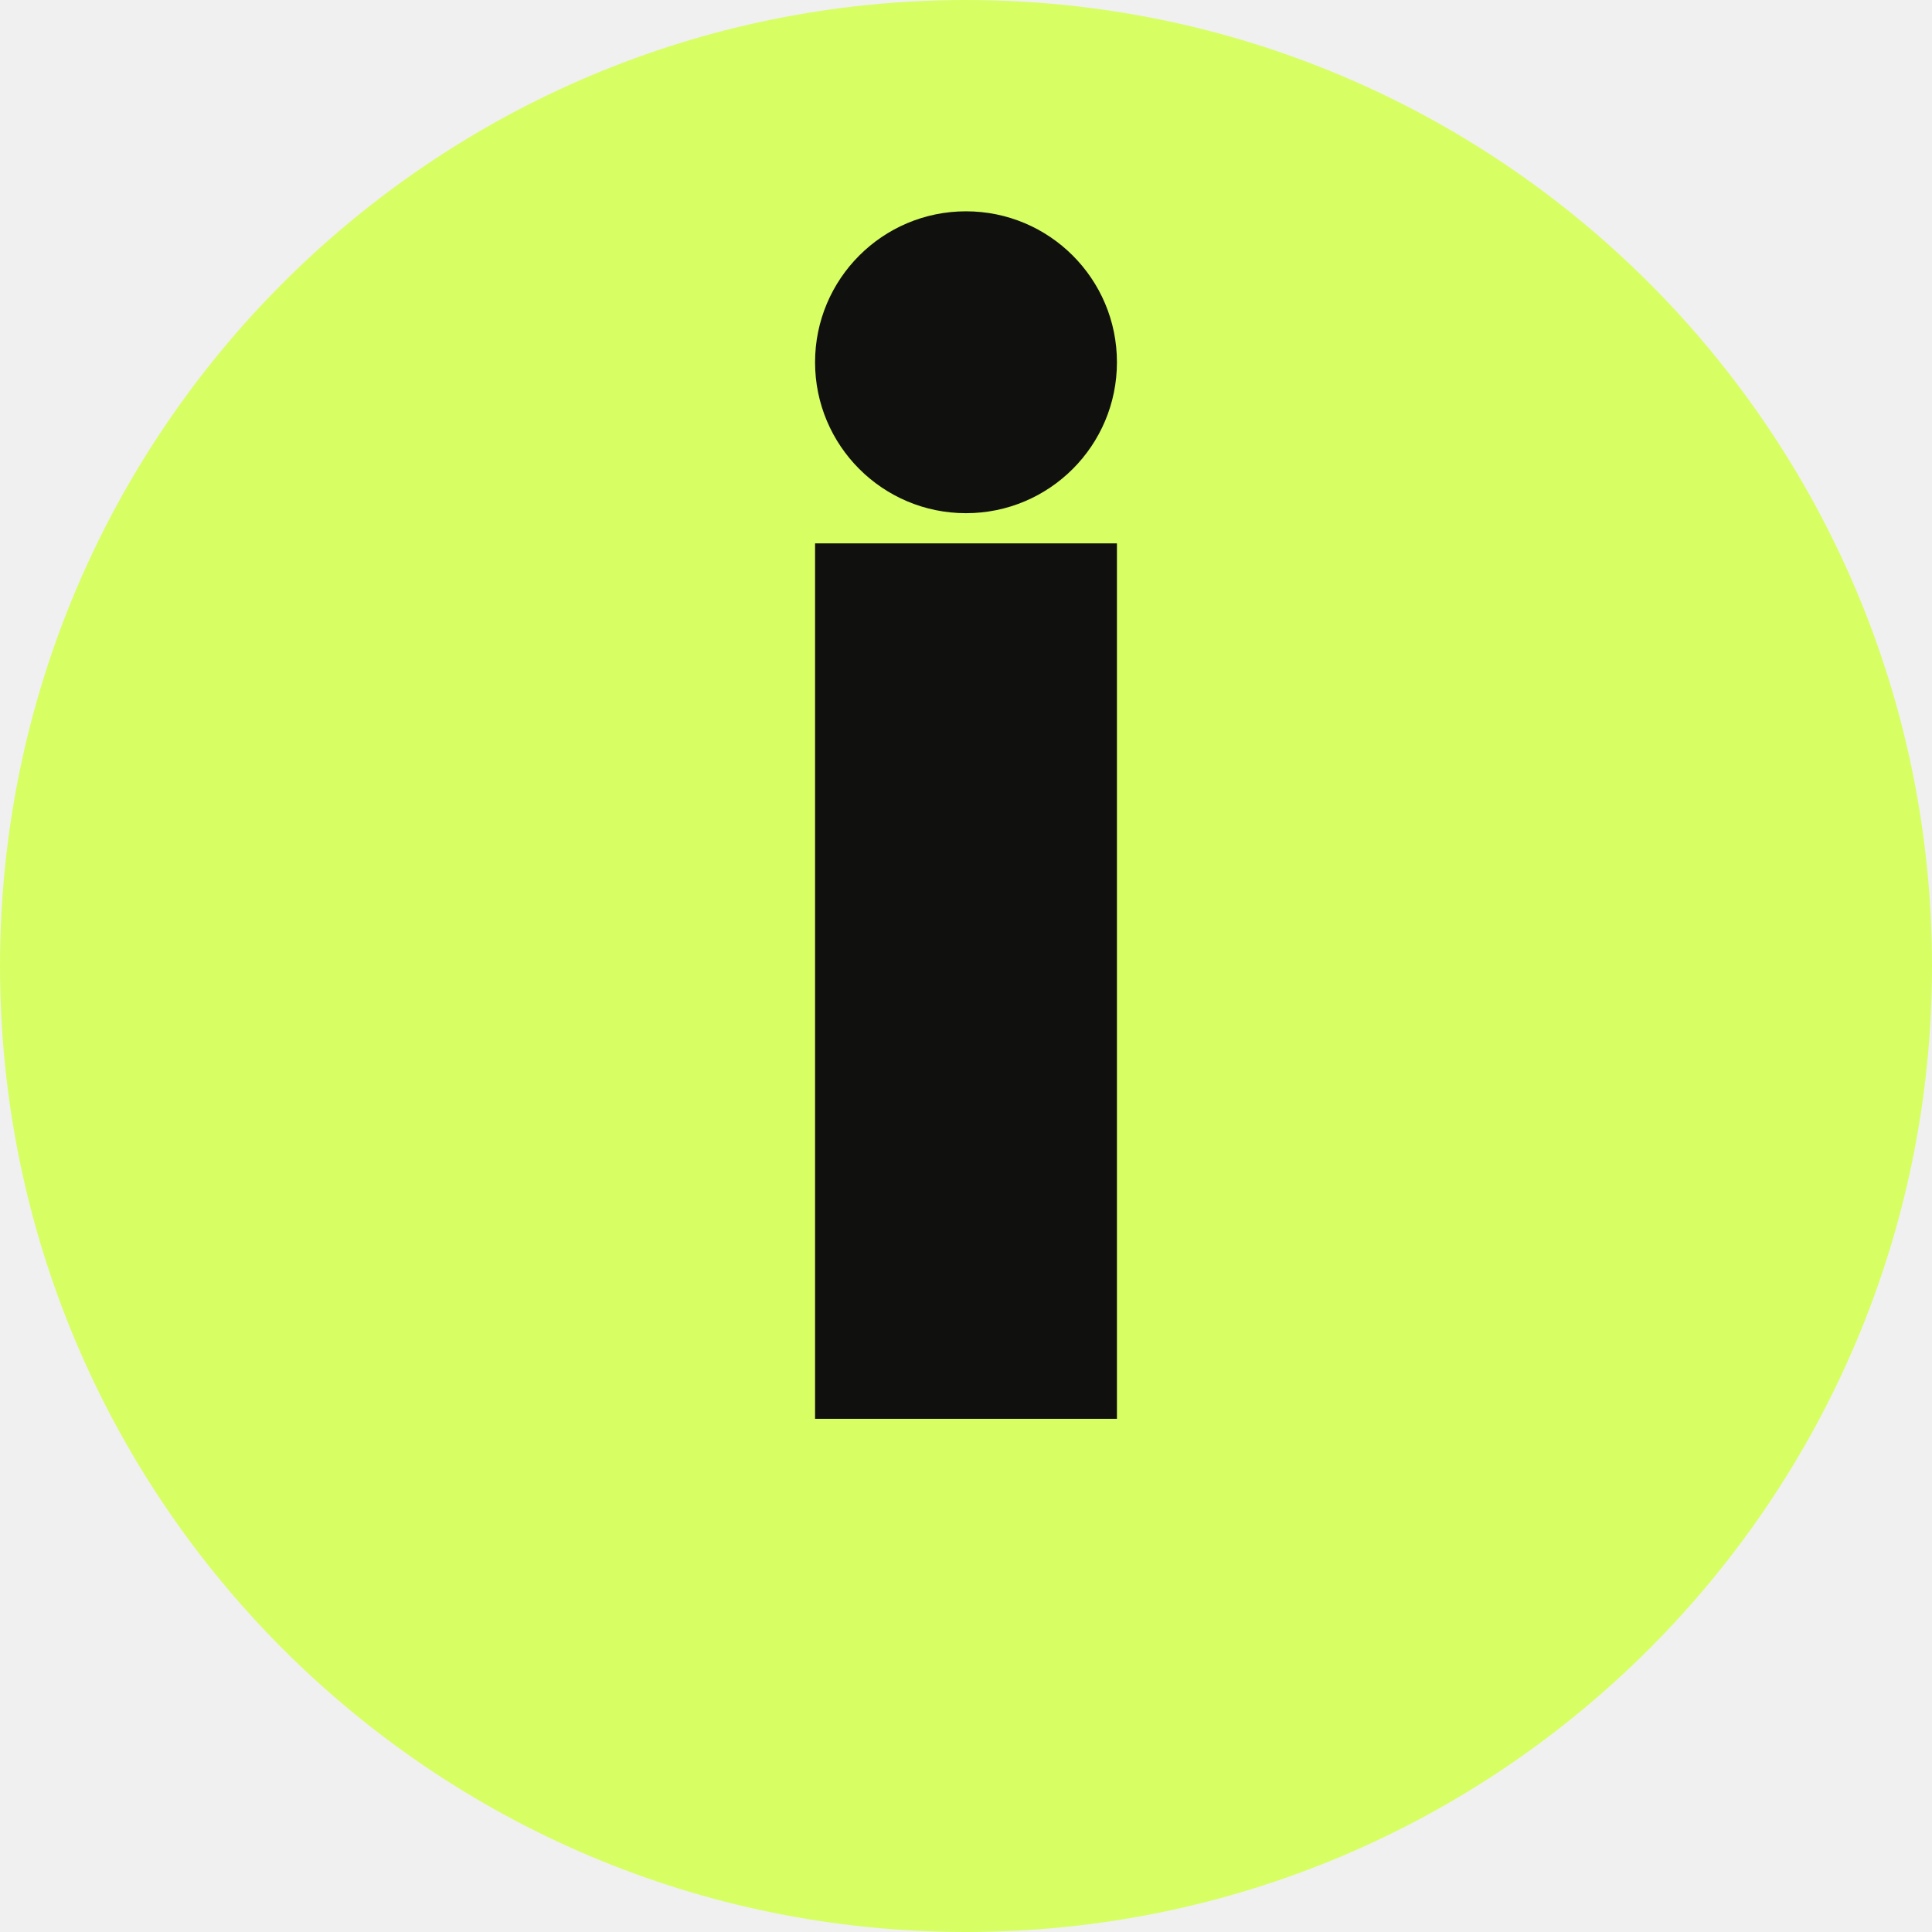
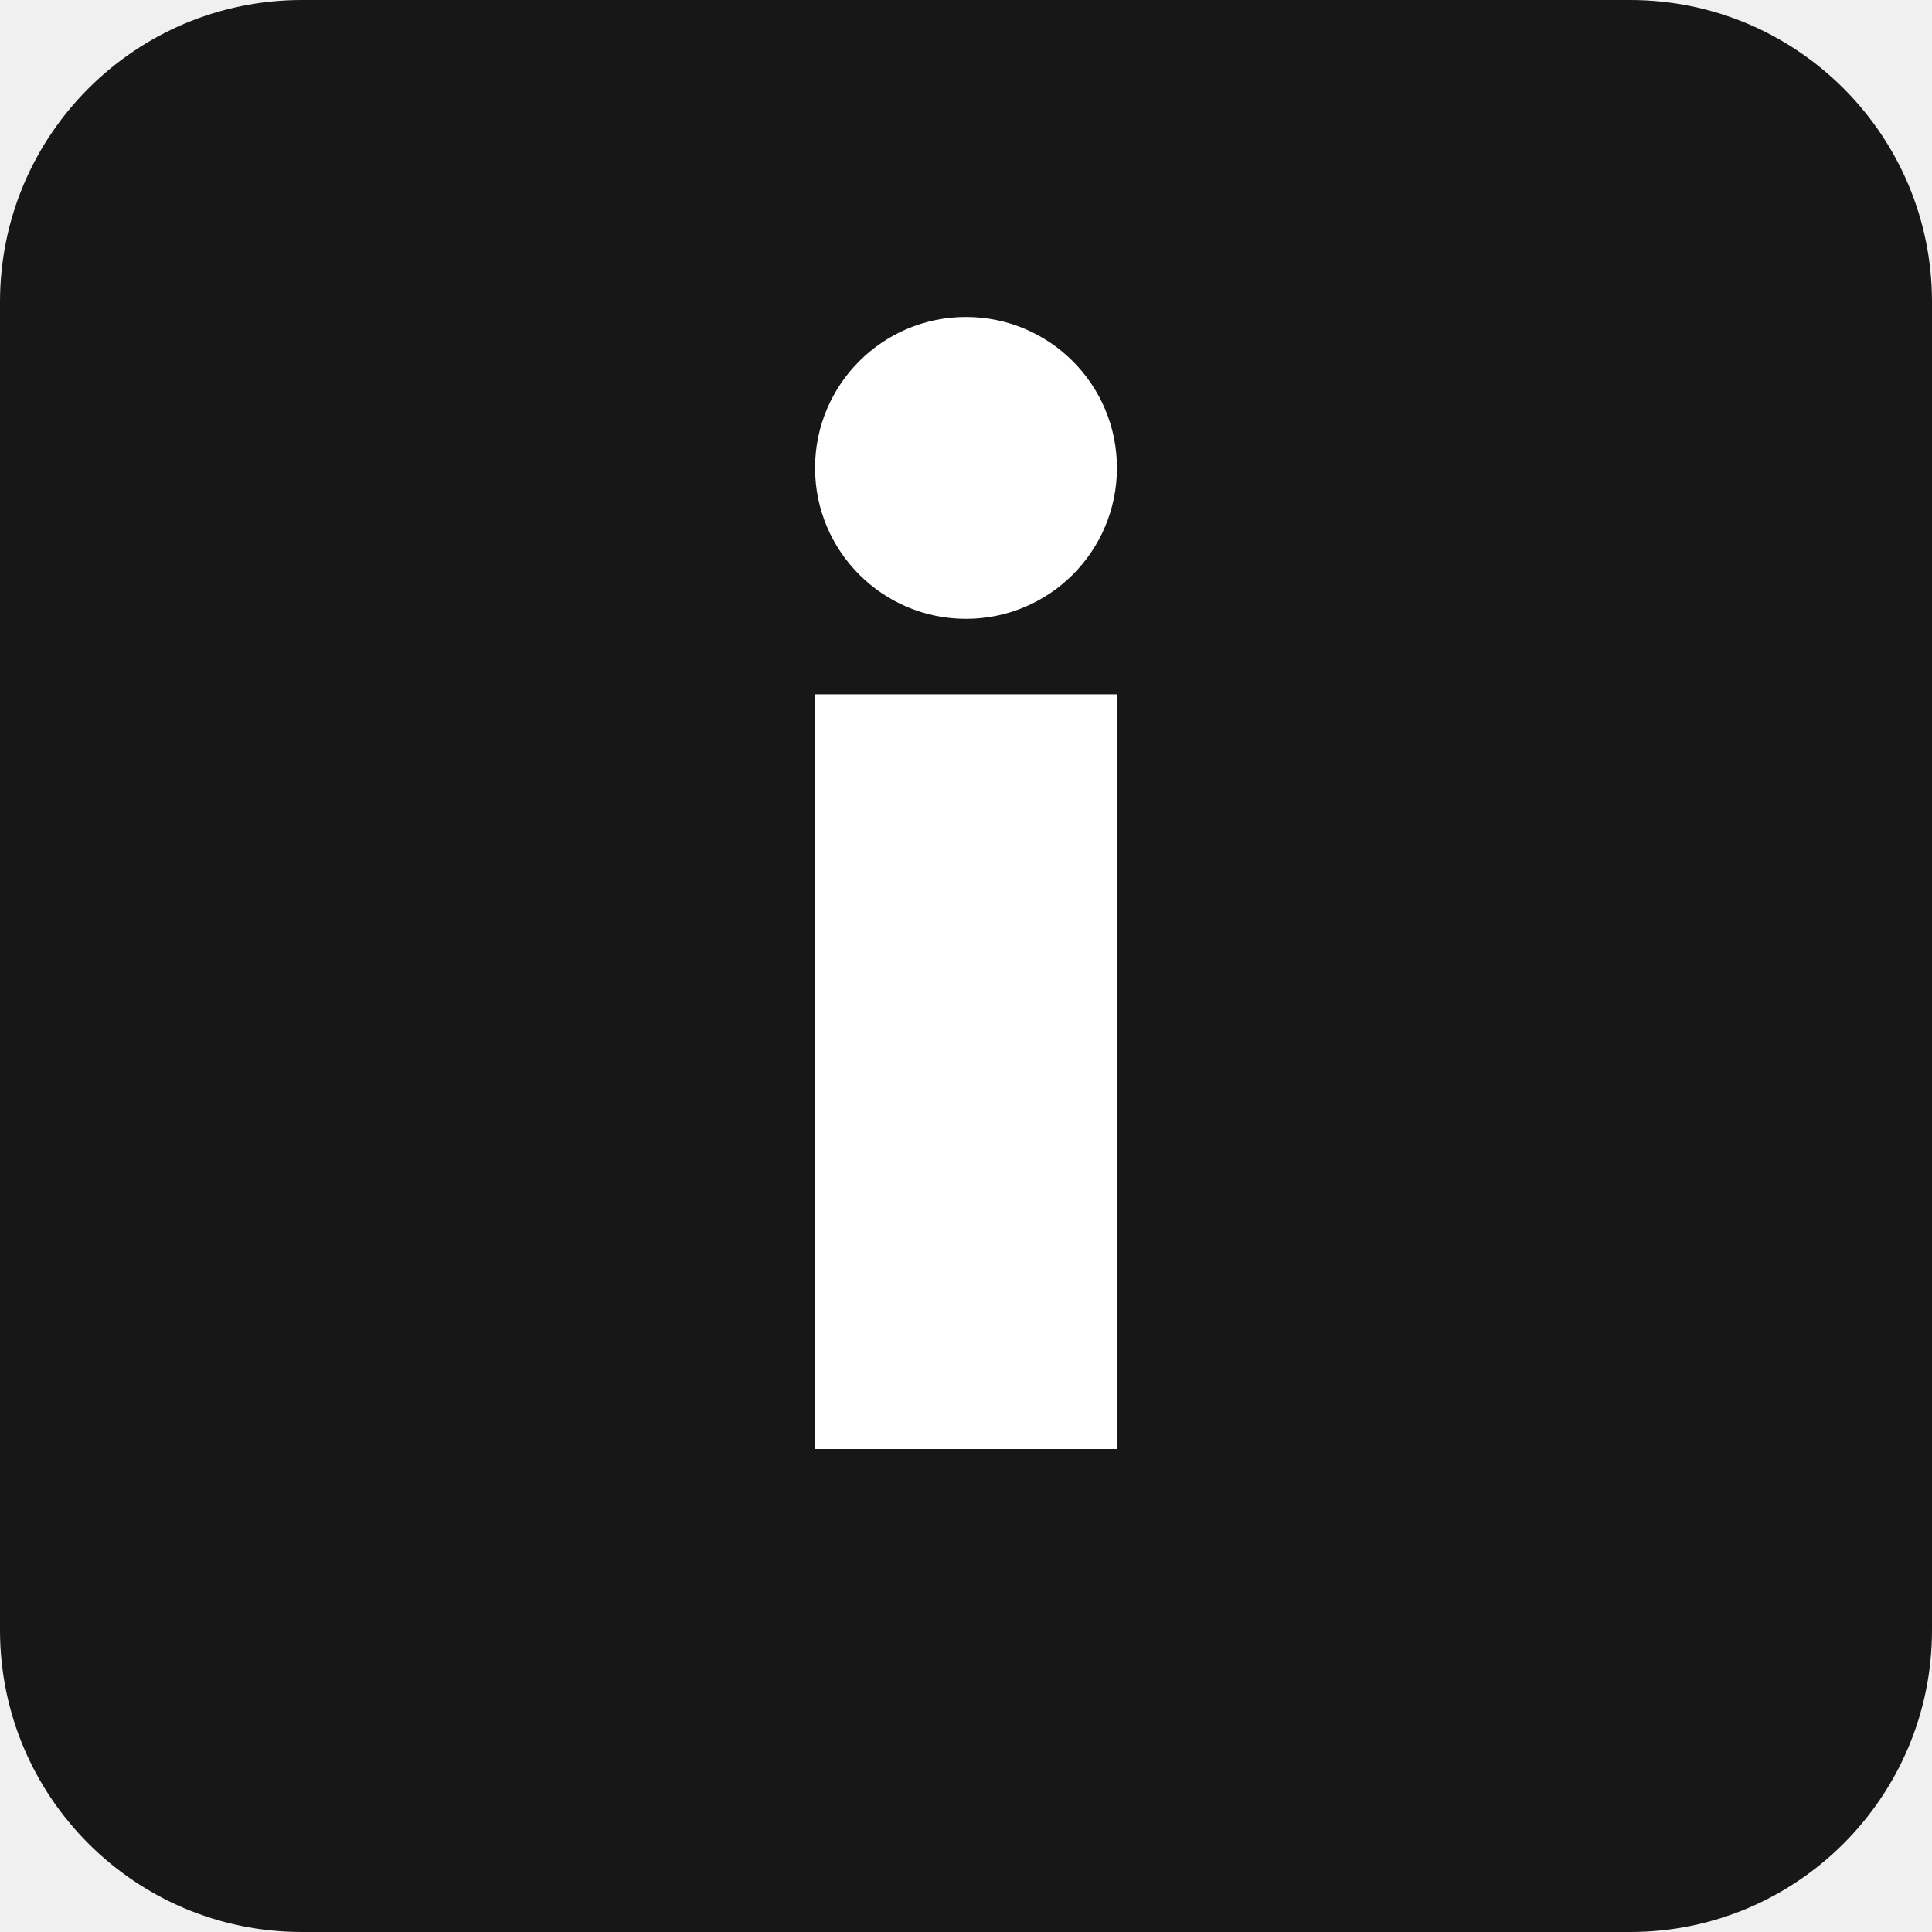
<svg xmlns="http://www.w3.org/2000/svg" viewBox="0 0 64 64">
-   <rect width="64" height="64" rx="32" fill="#d7ff64" />
-   <path d="M27 18h10v29H27z" fill="#10110f" />
-   <circle cx="32" cy="12" r="5" fill="#10110f" />
+   <rect width="64" height="64" rx="10" fill="#171717" />
+   <path d="M27 23h10v25H27z" fill="#ffffff" />
+   <circle cx="32" cy="15.5" r="5" fill="#ffffff" />
</svg>
